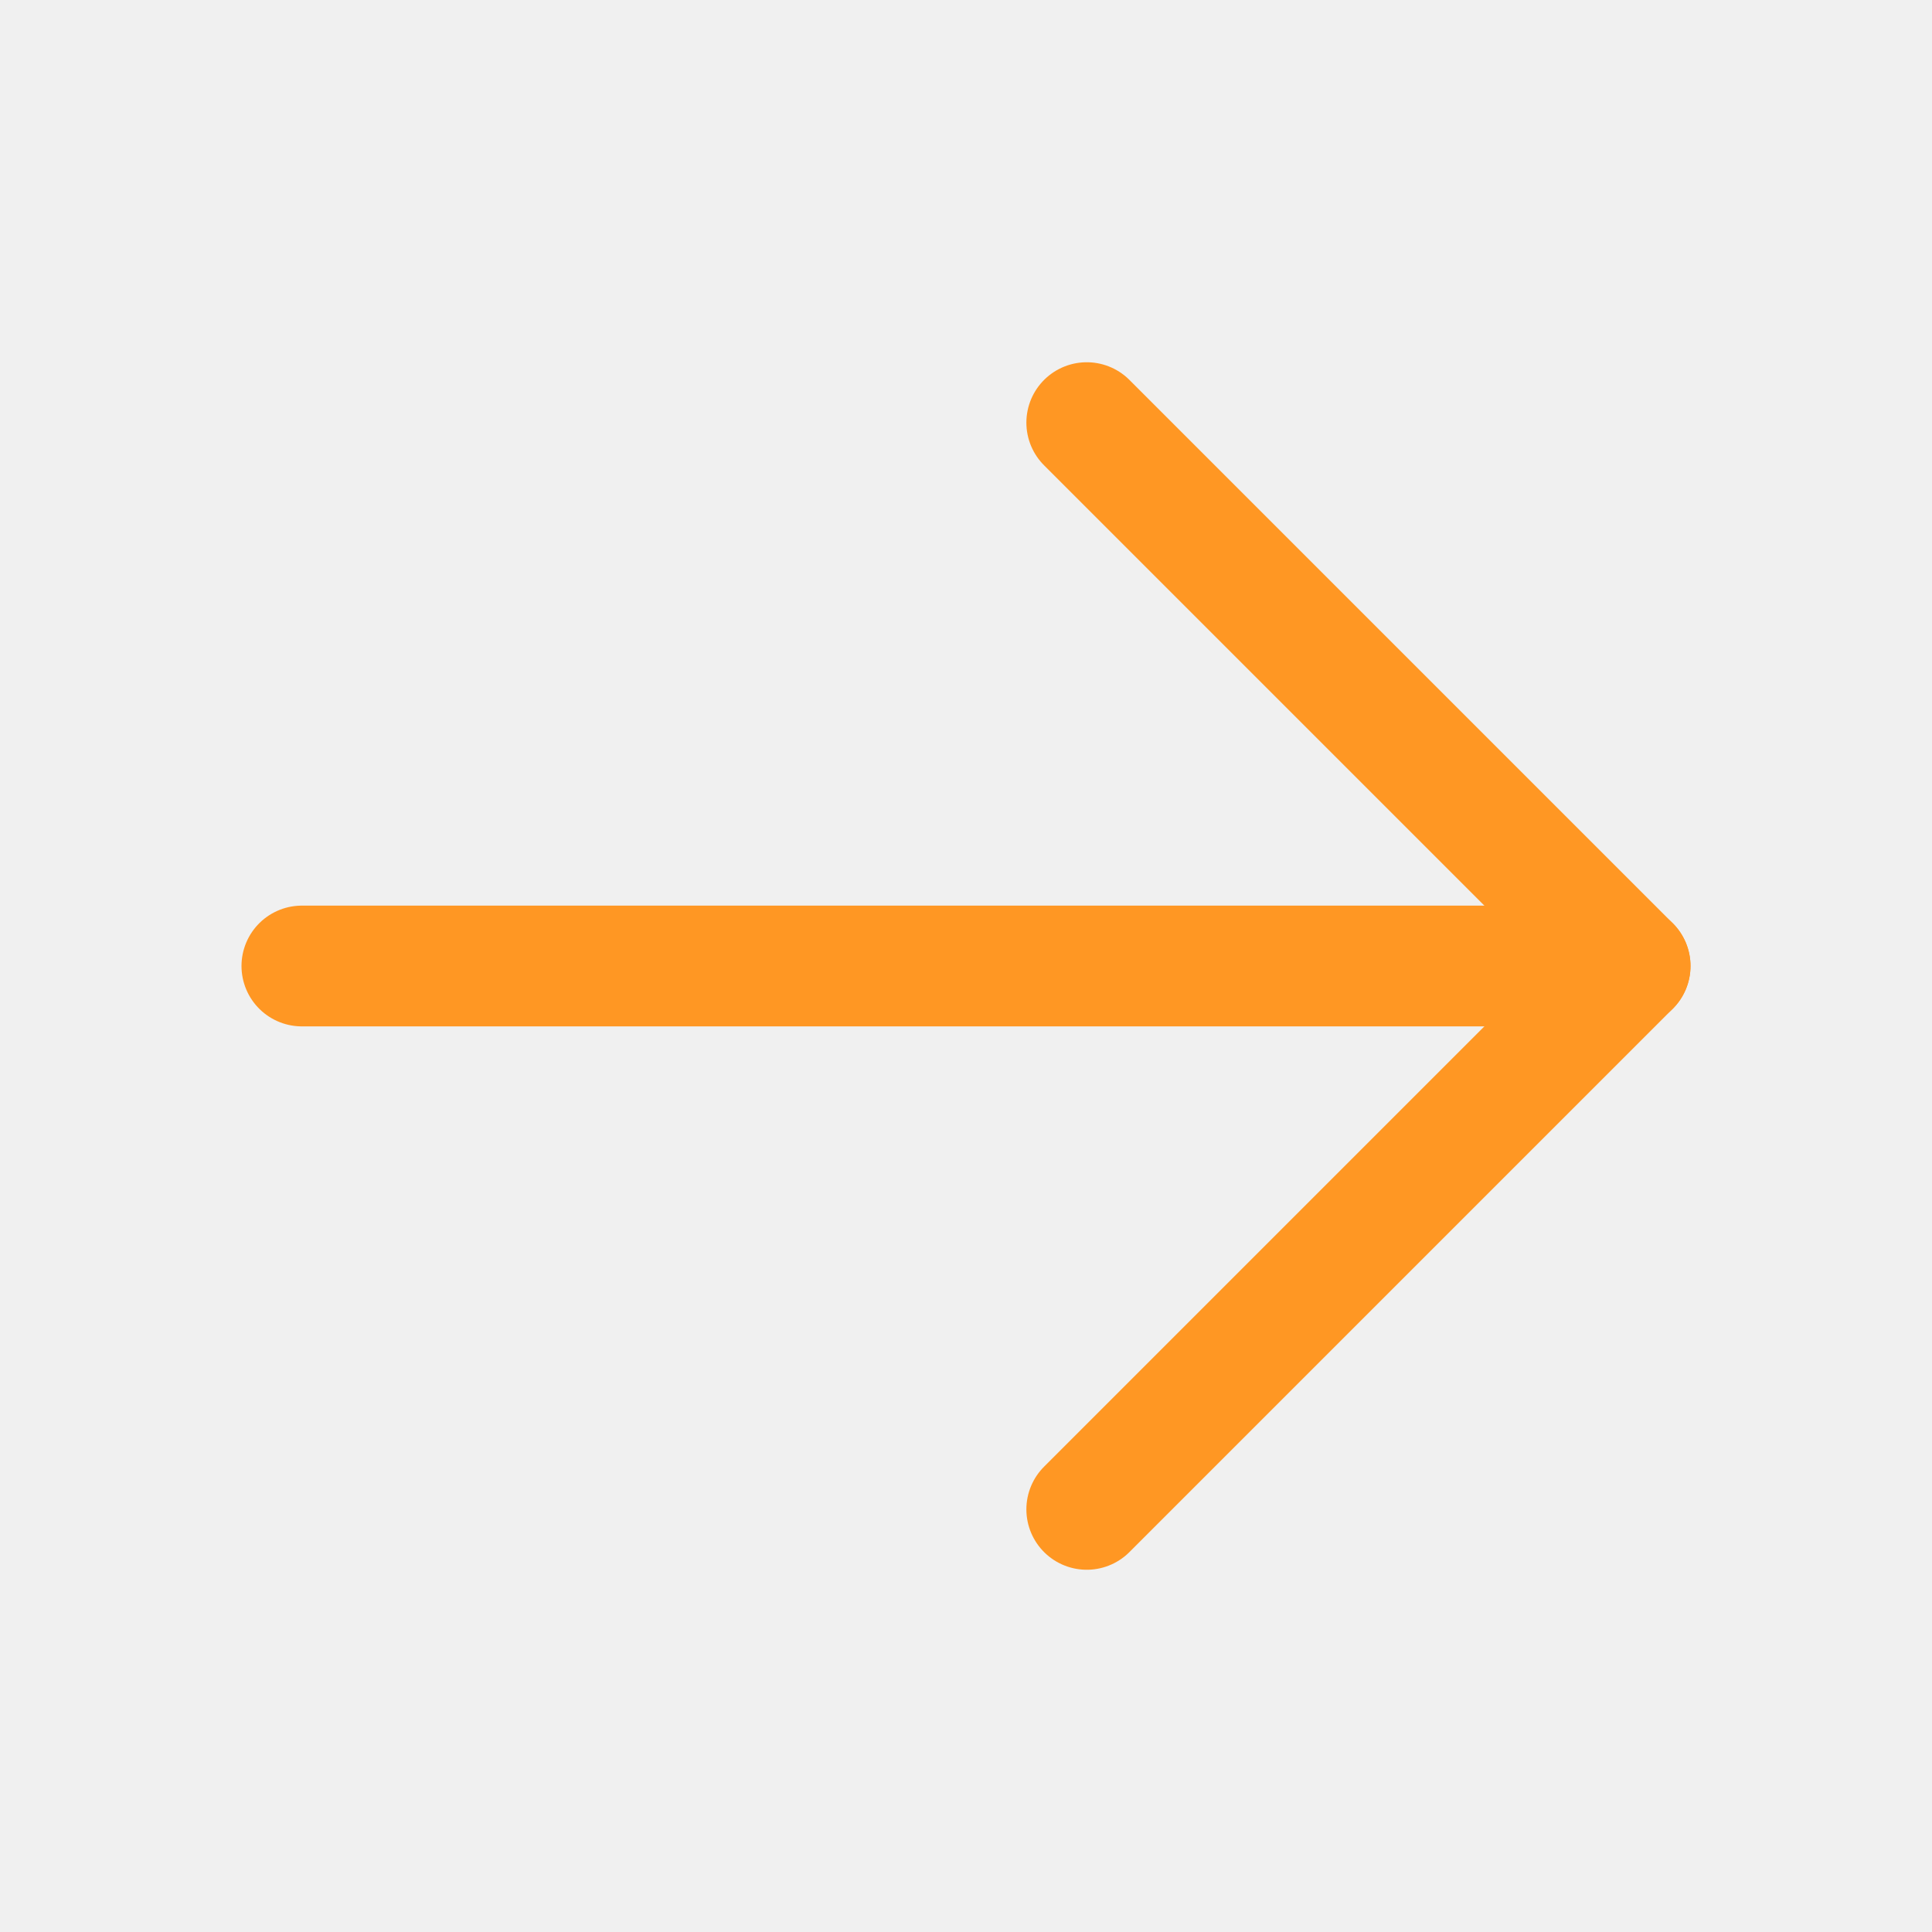
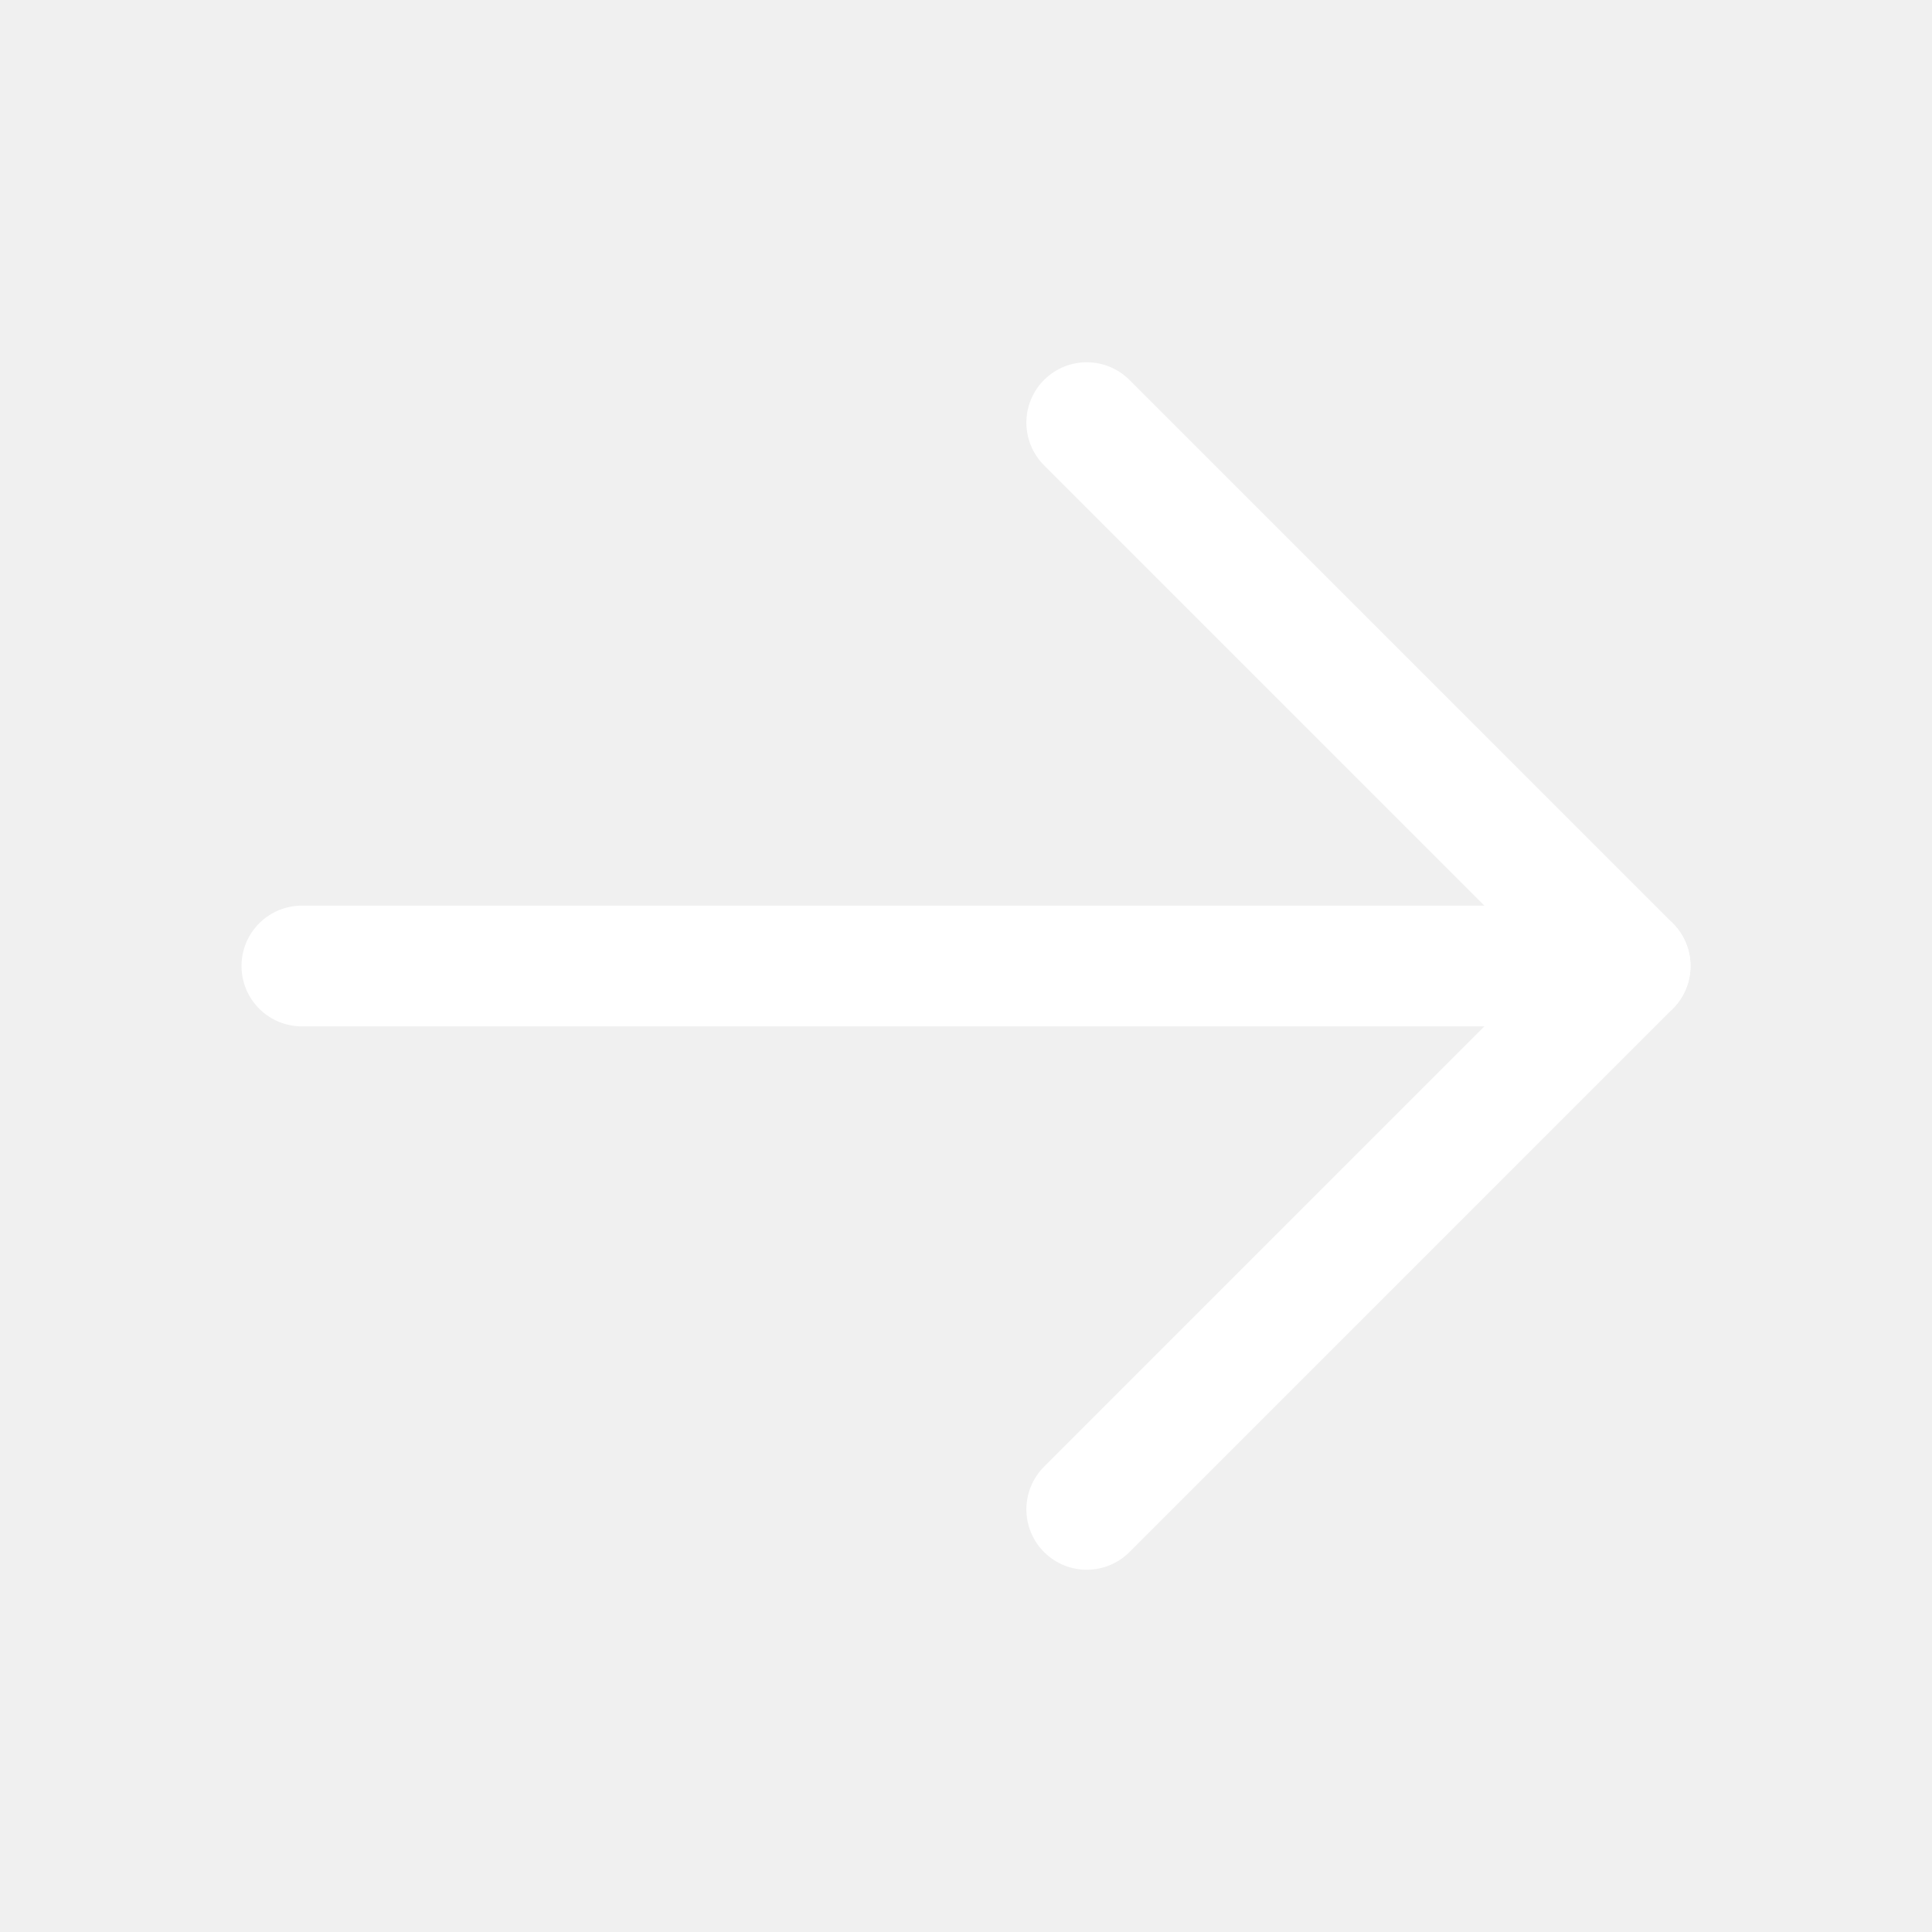
<svg xmlns="http://www.w3.org/2000/svg" width="40" height="40" viewBox="0 0 40 40" fill="none">
-   <path d="M6.25 20H33.75" stroke="#FF9723" stroke-width="2.5" stroke-linecap="round" stroke-linejoin="round" />
-   <path d="M22.5 8.75L33.75 20L22.5 31.25" stroke="#FF9723" stroke-width="2.5" stroke-linecap="round" stroke-linejoin="round" />
+   <path d="M6.25 20H33.75" stroke="#fff" stroke-width="2.5" stroke-linecap="round" stroke-linejoin="round" />
+   <path d="M22.5 8.75L33.75 20L22.5 31.25" stroke="#fff" stroke-width="2.5" stroke-linecap="round" stroke-linejoin="round" />
</svg>
